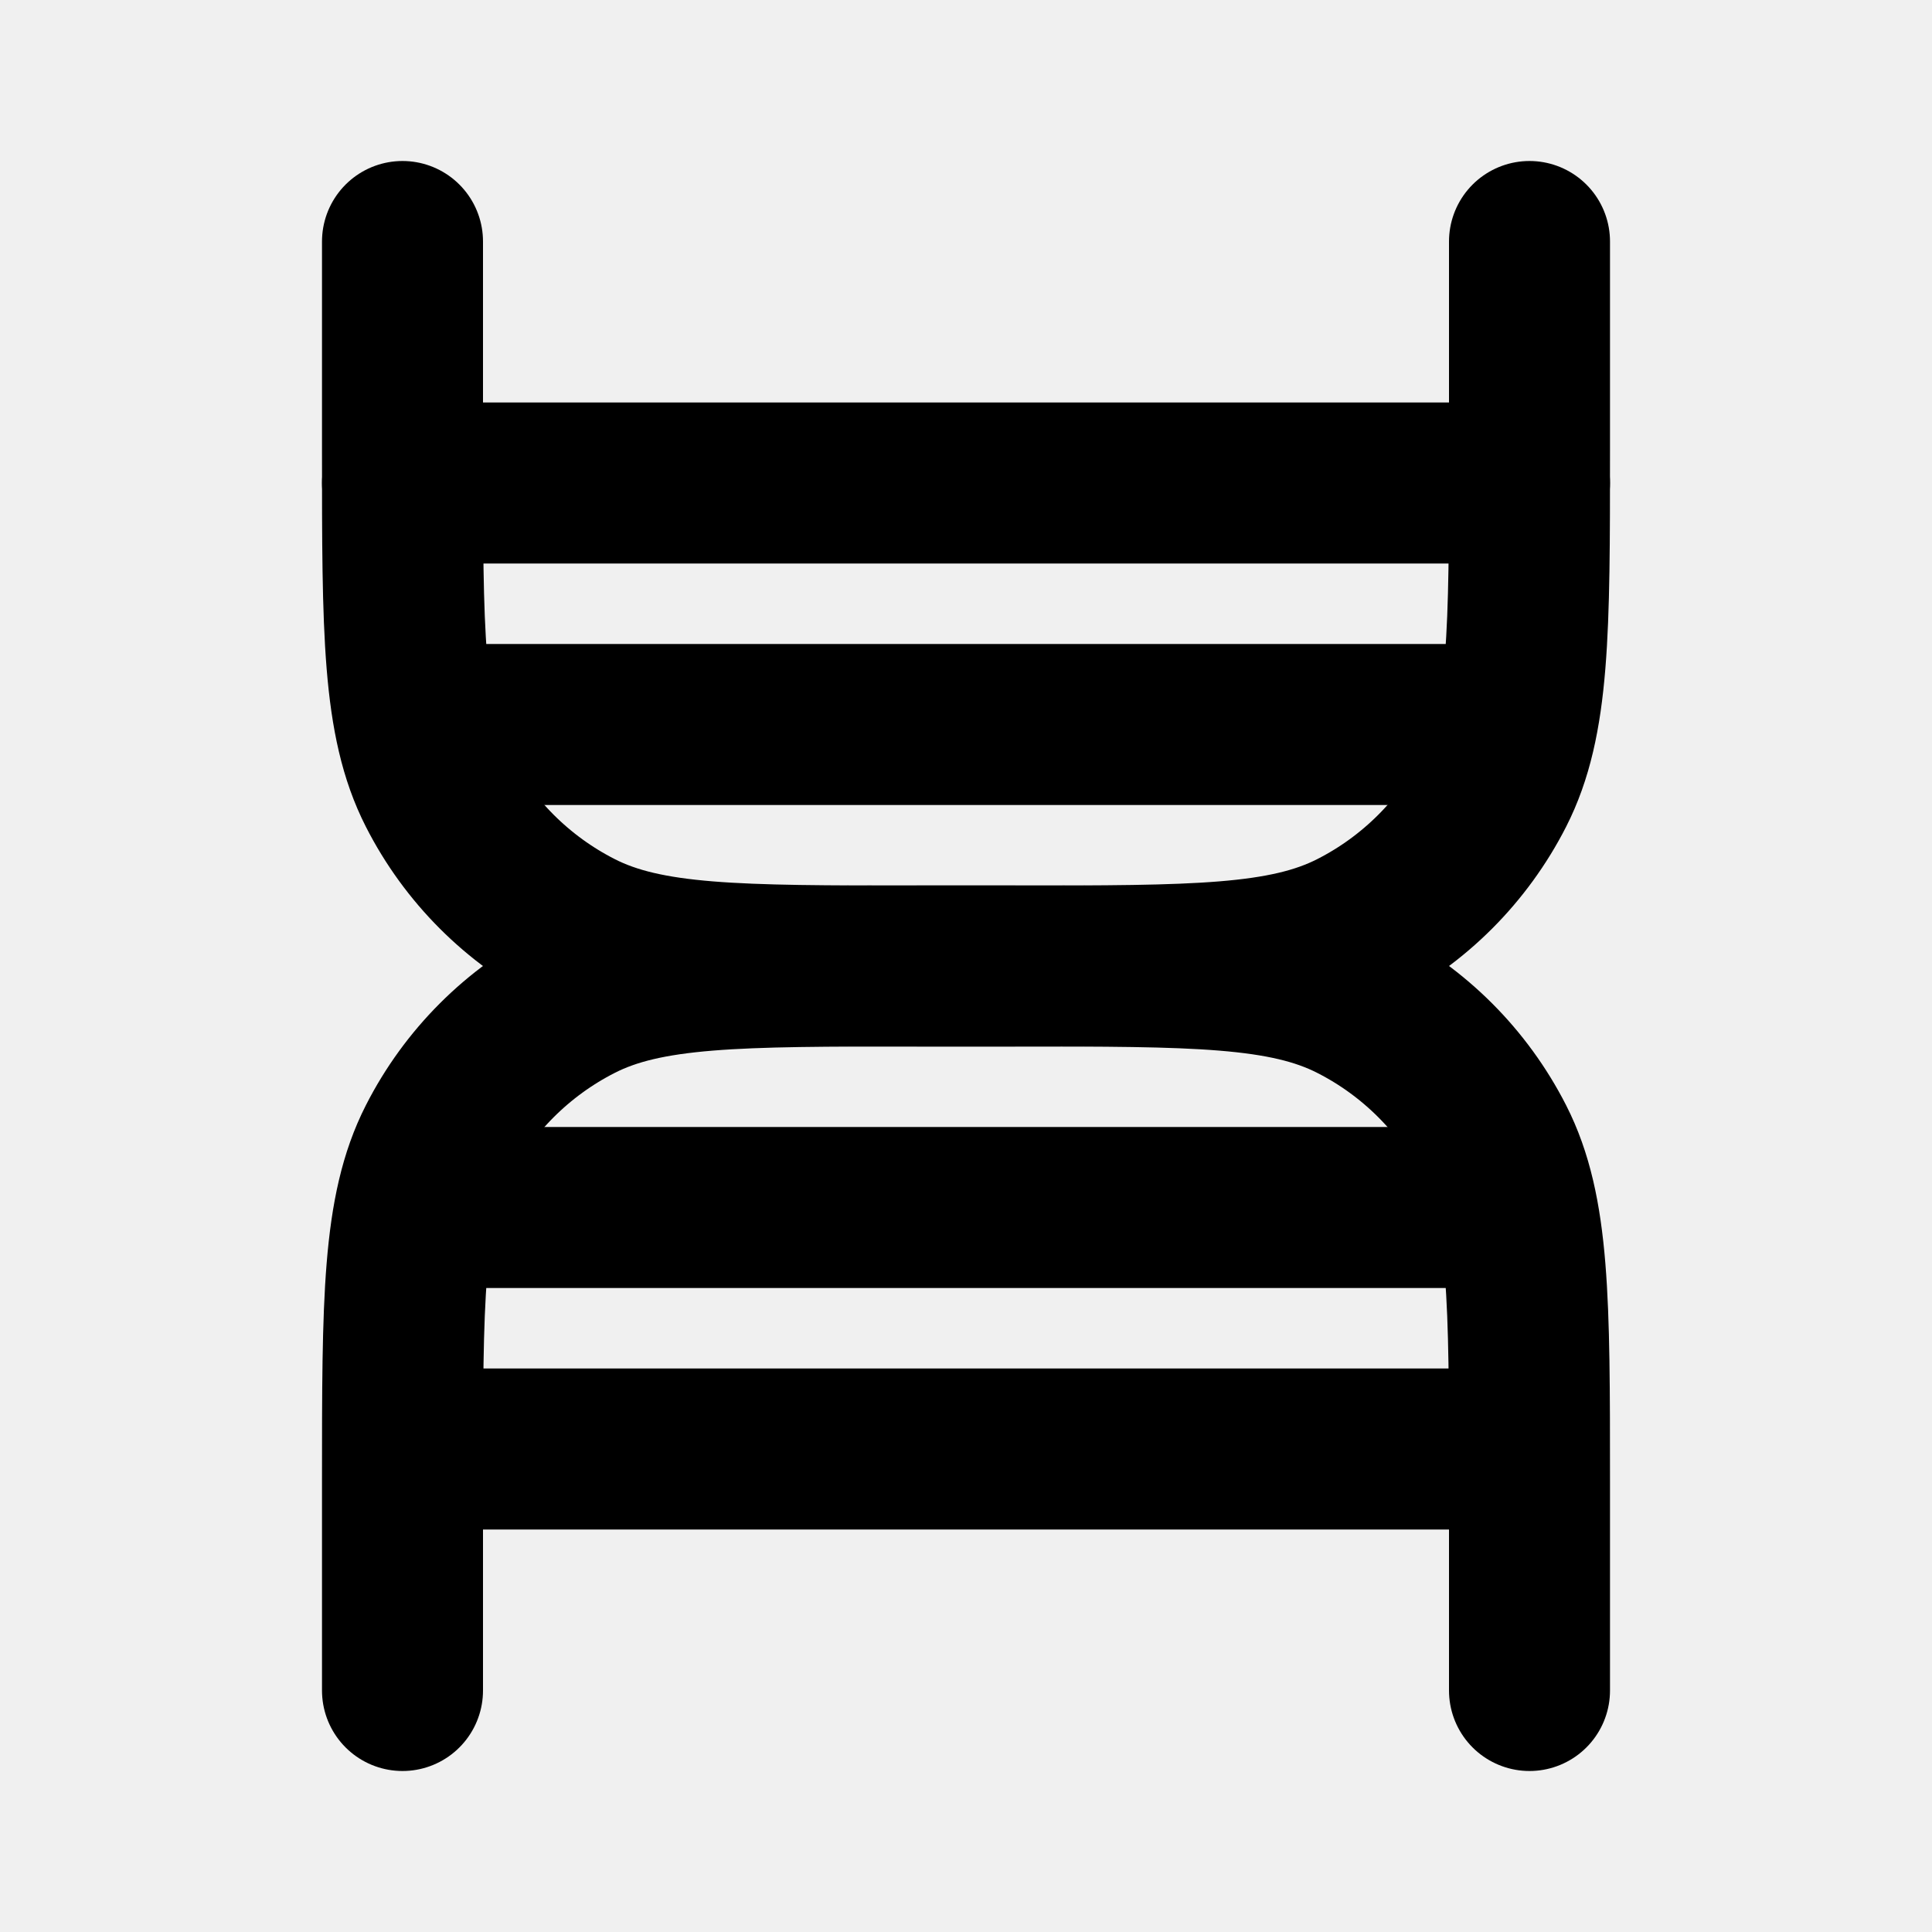
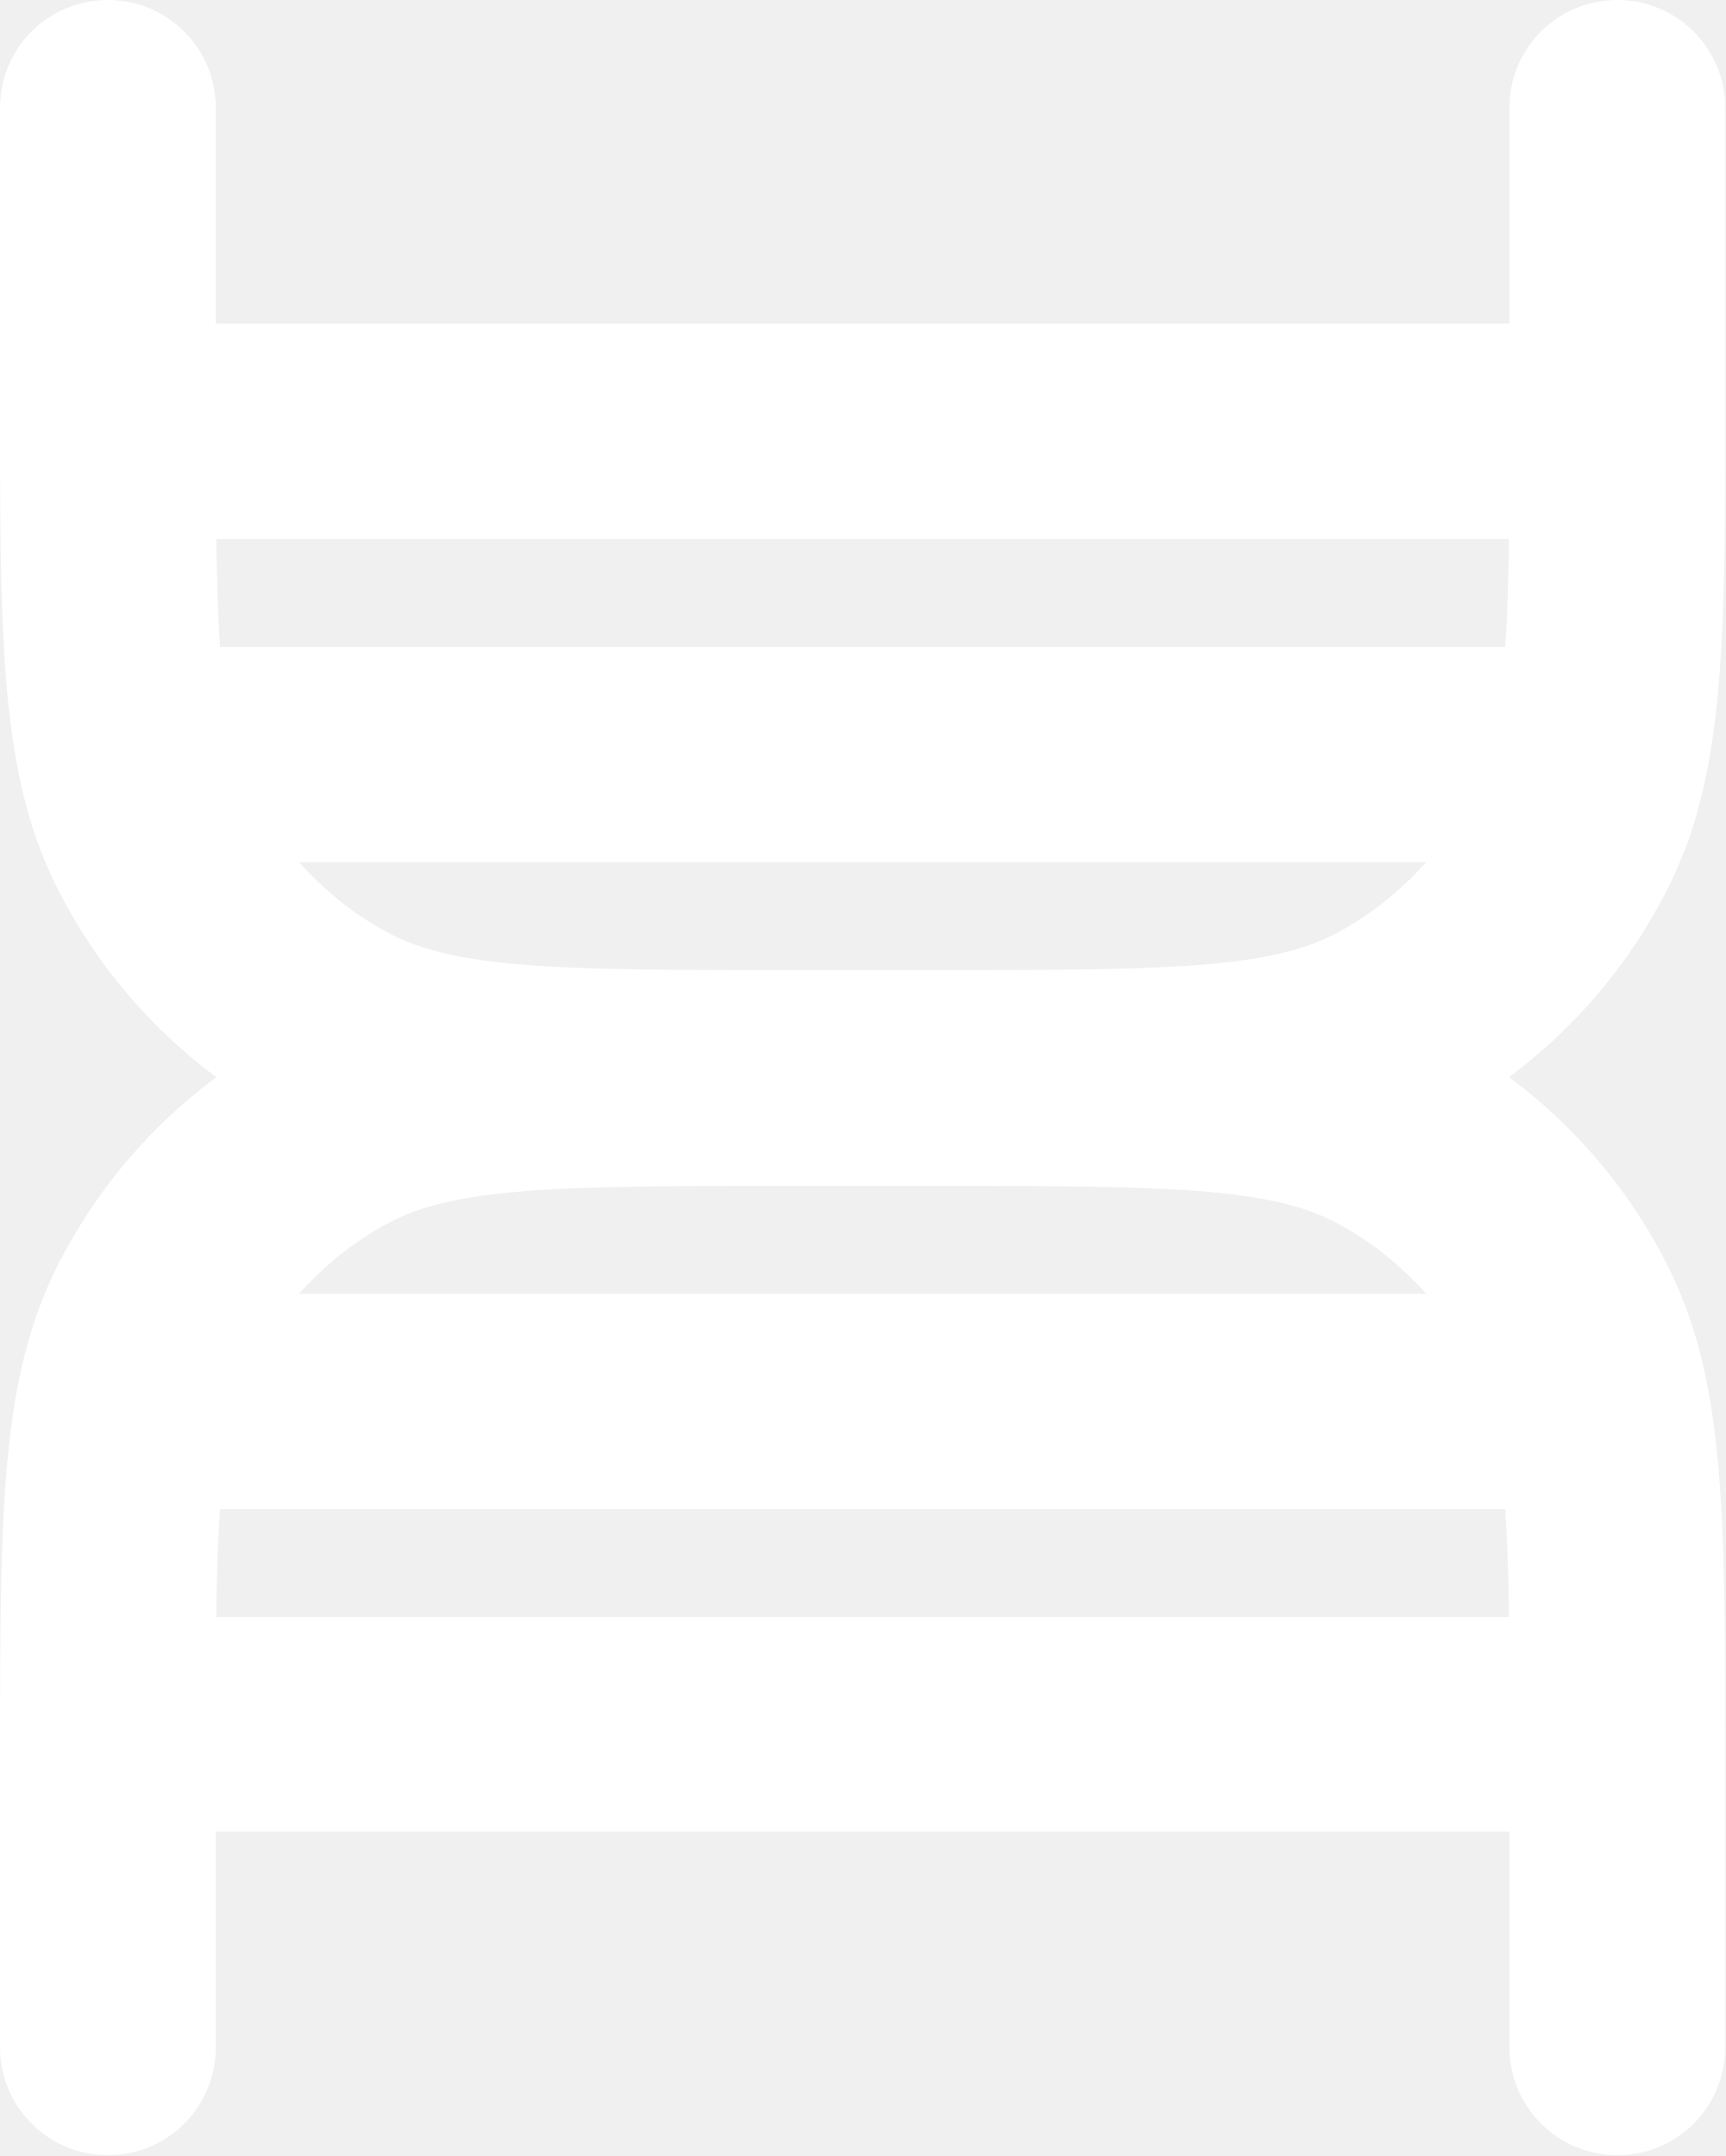
- <svg xmlns="http://www.w3.org/2000/svg" width="32" height="32" viewBox="0 0 24 24" fill="none">
-   <path d="M5 3V5.6C5 7.84 5 8.96 5.436 9.816C5.819 10.569 6.431 11.181 7.184 11.564C8.04 12 9.16 12 11.4 12H12.6C14.84 12 15.96 12 16.816 11.564C17.569 11.181 18.18 10.569 18.564 9.816C19 8.96 19 7.84 19 5.6V3" stroke="black" stroke-width="2" stroke-linecap="round" stroke-linejoin="round" />
-   <path d="M5 21V18.4C5 16.16 5 15.04 5.436 14.184C5.819 13.431 6.431 12.819 7.184 12.436C8.04 12 9.16 12 11.4 12H12.6C14.84 12 15.96 12 16.816 12.436C17.569 12.819 18.18 13.431 18.564 14.184C19 15.04 19 16.16 19 18.4V21" stroke="black" stroke-width="2" stroke-linecap="round" stroke-linejoin="round" />
-   <path d="M5 6H19" stroke="black" stroke-width="2" stroke-linecap="round" stroke-linejoin="round" />
-   <path d="M6 9H18" stroke="black" stroke-width="2" stroke-linecap="round" stroke-linejoin="round" />
-   <path d="M6 15H18" stroke="black" stroke-width="2" stroke-linecap="round" stroke-linejoin="round" />
-   <path d="M6 18H18" stroke="black" stroke-width="2" stroke-linecap="round" stroke-linejoin="round" />
+ <svg xmlns="http://www.w3.org/2000/svg" id="Capa_1" data-name="Capa 1" version="1.1" viewBox="0 0 41.25 51.56">
+   <defs>
+     <style>
+       .cls-1 {
+         fill: #fff;
+         stroke-width: 0px;
+       }
+     </style>
+   </defs>
+   <path class="cls-1" d="M41.25,2.58c0-1.42-1.15-2.58-2.58-2.58s-2.58,1.15-2.58,2.58v5.16H5.16V2.58c0-1.42-1.15-2.58-2.58-2.58S0,1.15,0,2.58v6.7c0,.36,0,.68,0,1.02,0,0,0,0,0,0s0,0,0,0c0,5.48.08,8.41,1.4,11,.91,1.78,2.2,3.29,3.77,4.46-1.57,1.17-2.86,2.68-3.77,4.46-1.4,2.76-1.4,5.86-1.4,12.04v6.7c0,1.42,1.15,2.58,2.58,2.58s2.58-1.15,2.58-2.58v-5.16h30.93v5.16c0,1.42,1.15,2.58,2.58,2.58s2.58-1.15,2.58-2.58v-6.7c0-6.18,0-9.28-1.4-12.04-.91-1.78-2.19-3.29-3.77-4.46,1.57-1.17,2.86-2.68,3.77-4.46,1.32-2.59,1.4-5.52,1.4-11,0,0,0,0,0,0s0,0,0,0c0-.34,0-.66,0-1.02V2.58ZM31.87,22.36c-1.65.84-4.34.84-9.7.84h-3.09c-5.36,0-8.04,0-9.7-.84-.86-.44-1.6-1.04-2.23-1.74h26.95c-.63.7-1.37,1.3-2.23,1.74ZM31.87,29.2c.86.44,1.6,1.04,2.23,1.74H7.15c.63-.7,1.37-1.3,2.23-1.74,1.65-.84,4.34-.84,9.7-.84h3.09c5.36,0,8.04,0,9.7.84ZM5.26,36.09h30.73c.05.75.08,1.6.09,2.58H5.17c.01-.98.04-1.83.09-2.58ZM5.26,15.47c-.05-.75-.07-1.6-.09-2.58h30.91c-.01.98-.04,1.83-.09,2.58H5.26Z" />
</svg>
